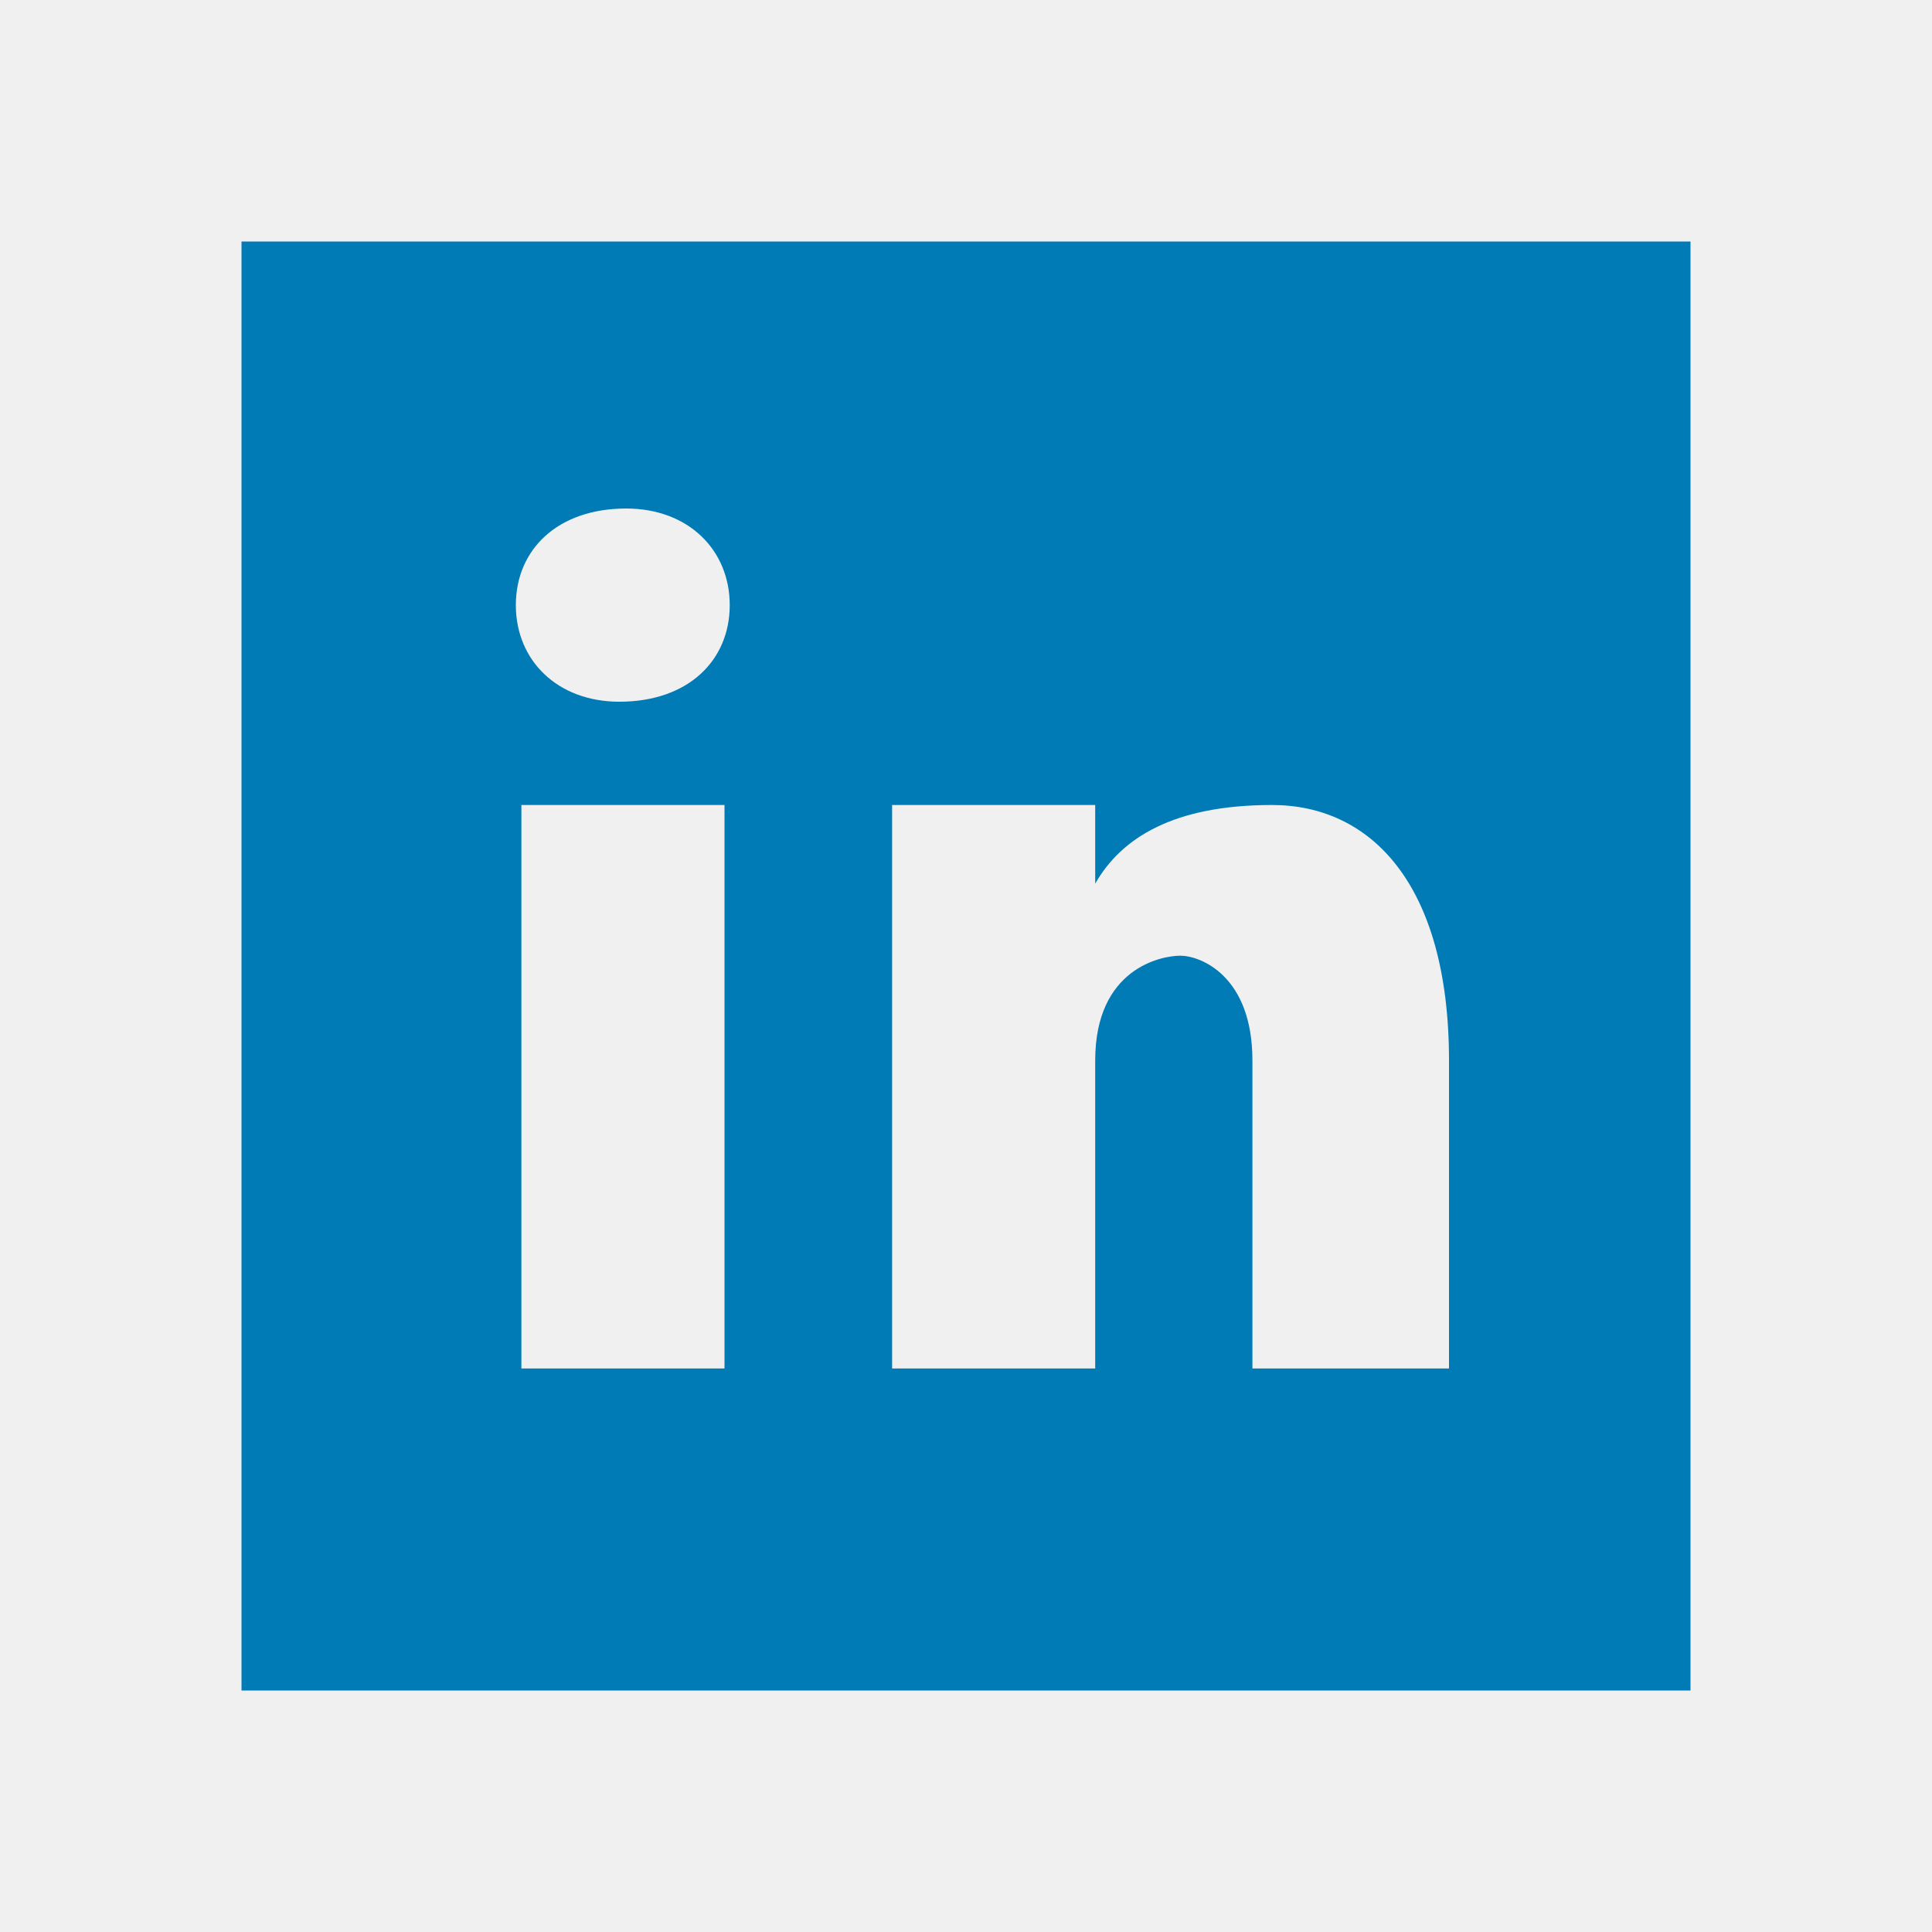
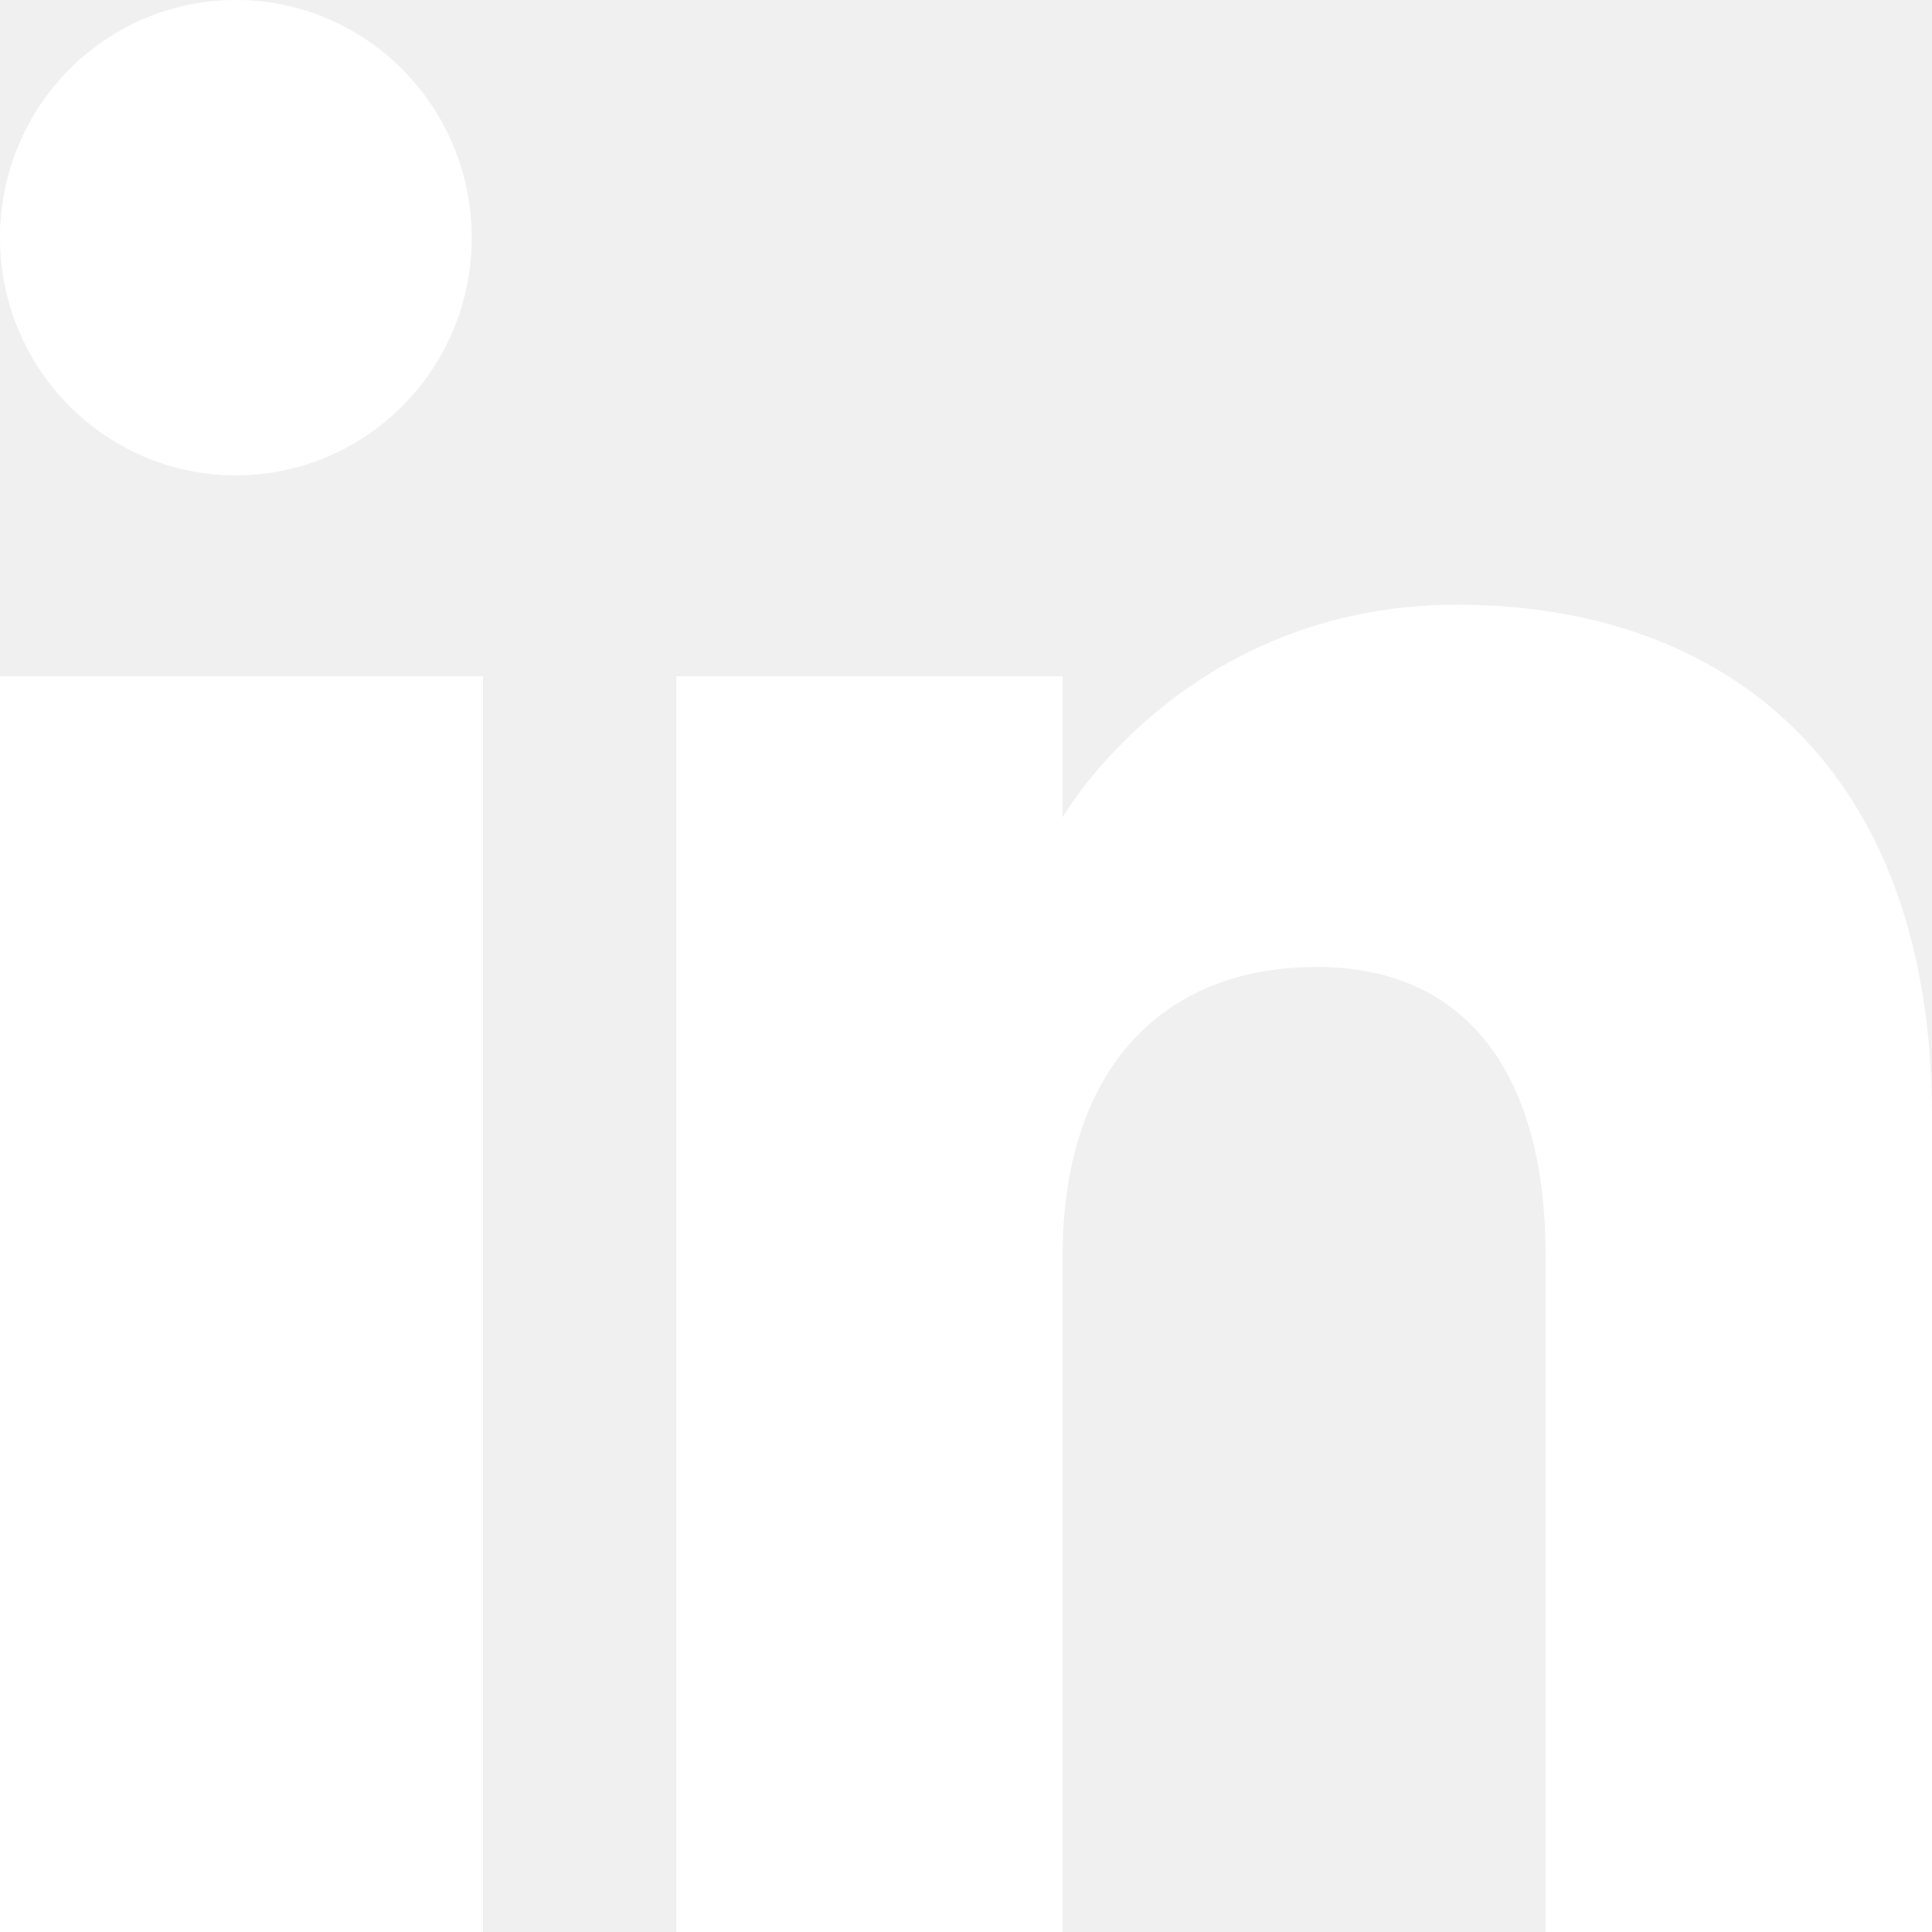
- <svg xmlns="http://www.w3.org/2000/svg" viewBox="0,0,256,256" width="24px" height="24px">
-   <g fill="#007bb6" fill-rule="nonzero" stroke="none" stroke-width="1" stroke-linecap="butt" stroke-linejoin="miter" stroke-miterlimit="10" stroke-dasharray="" stroke-dashoffset="0" font-family="none" font-weight="none" font-size="none" text-anchor="none" style="mix-blend-mode: normal">
-     <g transform="scale(10.66667,10.66667)">
-       <path d="M21,3h-18v18h18zM9,17h-2.523v-7h2.523zM7.694,8.717c-0.771,0 -1.286,-0.514 -1.286,-1.2c0,-0.686 0.514,-1.2 1.371,-1.2c0.771,0 1.286,0.514 1.286,1.2c0,0.686 -0.514,1.2 -1.371,1.2zM18,17h-2.442v-3.826c0,-1.058 -0.651,-1.302 -0.895,-1.302c-0.244,0 -1.058,0.163 -1.058,1.302c0,0.163 0,3.826 0,3.826h-2.523v-7h2.523v0.977c0.325,-0.57 0.976,-0.977 2.197,-0.977c1.221,0 2.198,0.977 2.198,3.174z" />
+ <svg xmlns="http://www.w3.org/2000/svg" viewBox="0 0 20 20" version="1.1" fill="#000000">
+   <g id="SVGRepo_bgCarrier" stroke-width="0" />
+   <g id="SVGRepo_tracerCarrier" stroke-linecap="round" stroke-linejoin="round" />
+   <g id="SVGRepo_iconCarrier">
+     <defs> </defs>
+     <g id="Page-1" stroke="none" stroke-width="1" fill="none" fill-rule="evenodd">
+       <g id="Dribbble-Light-Preview" transform="translate(-180, -7479)" fill="#ffffff">
+         <g id="icons" transform="translate(56, 160)">
+           <path d="M144,7339 L140,7339 L140,7332.001 C140,7330.081 139.153,7329.01 137.634,7329.01 C135.981,7329.01 135,7330.126 135,7332.001 L135,7339 L131,7339 L131,7326 L135,7326 L135,7327.462 C135,7327.462 136.255,7325.26 139.083,7325.26 C141.912,7325.26 144,7326.986 144,7330.558 L144,7339 L144,7339 Z M126.442,7323.921 C125.093,7323.921 124,7322.819 124,7321.46 C124,7320.102 125.093,7319 126.442,7319 C127.79,7319 128.883,7320.102 128.883,7321.46 C128.884,7322.819 127.79,7323.921 126.442,7323.921 L126.442,7323.921 Z M124,7339 L129,7339 L129,7326 L124,7326 L124,7339 Z" id="linkedin-[#161]"> </path>
+         </g>
+       </g>
    </g>
  </g>
</svg>
